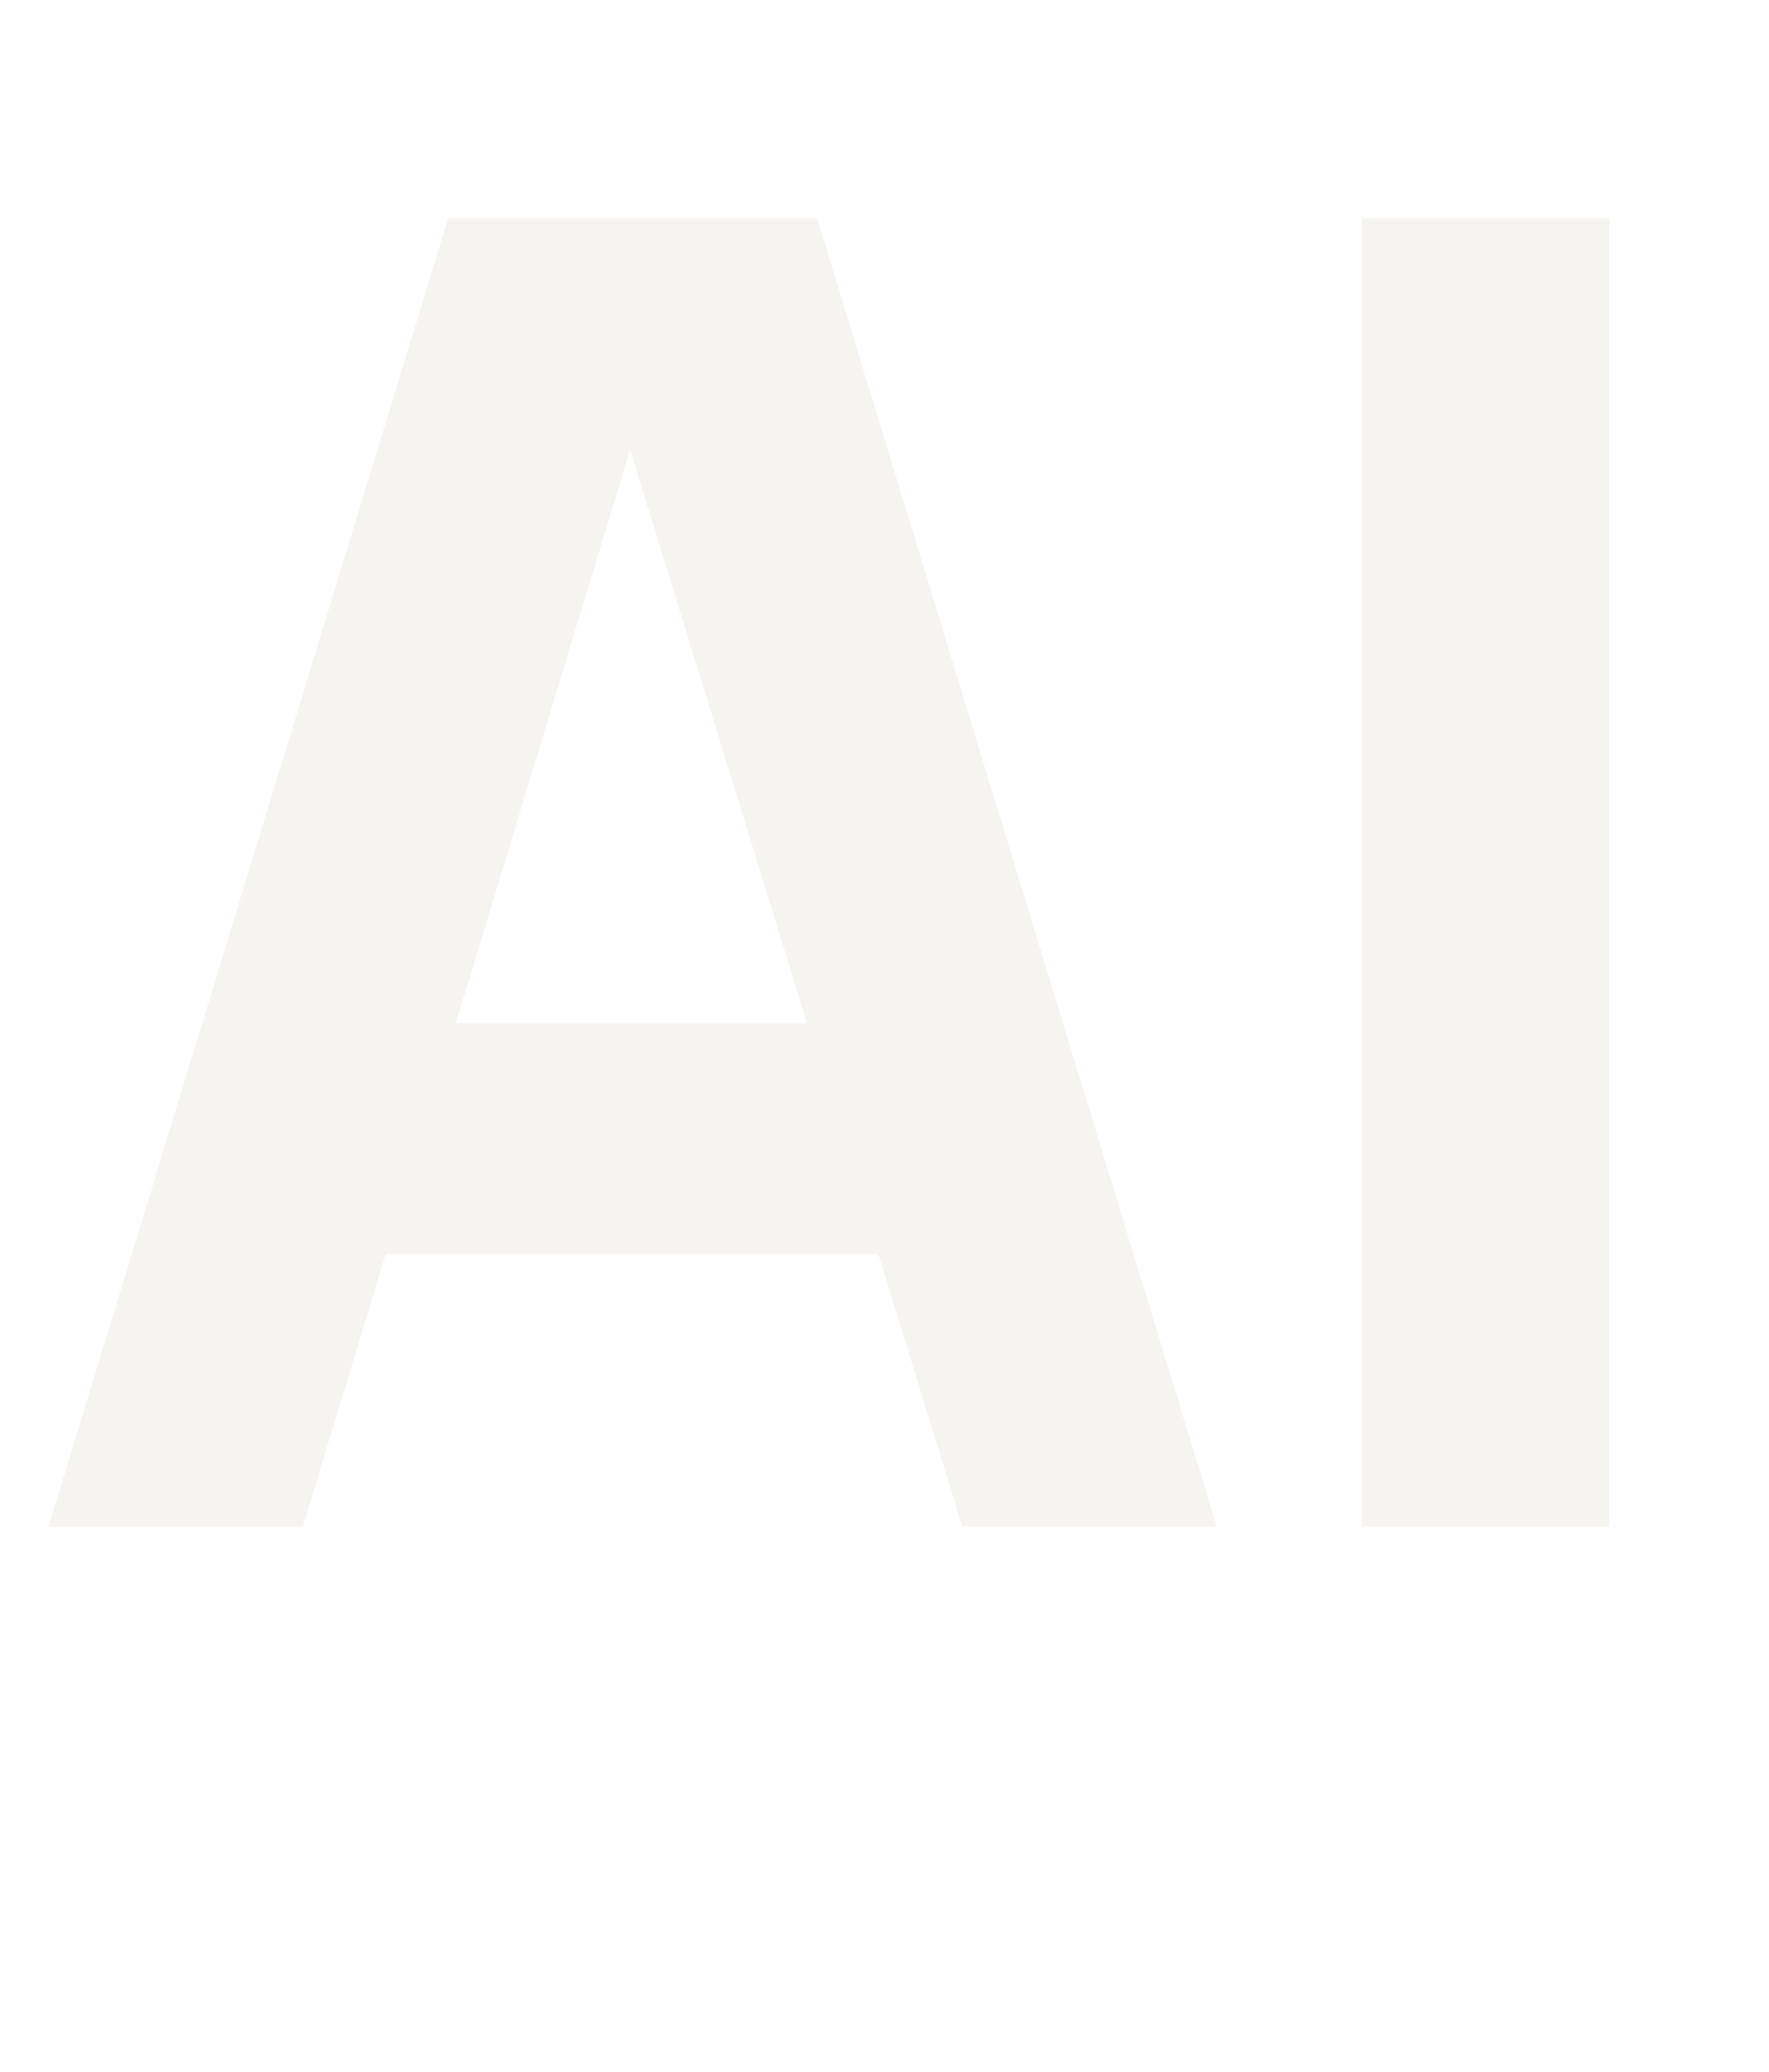
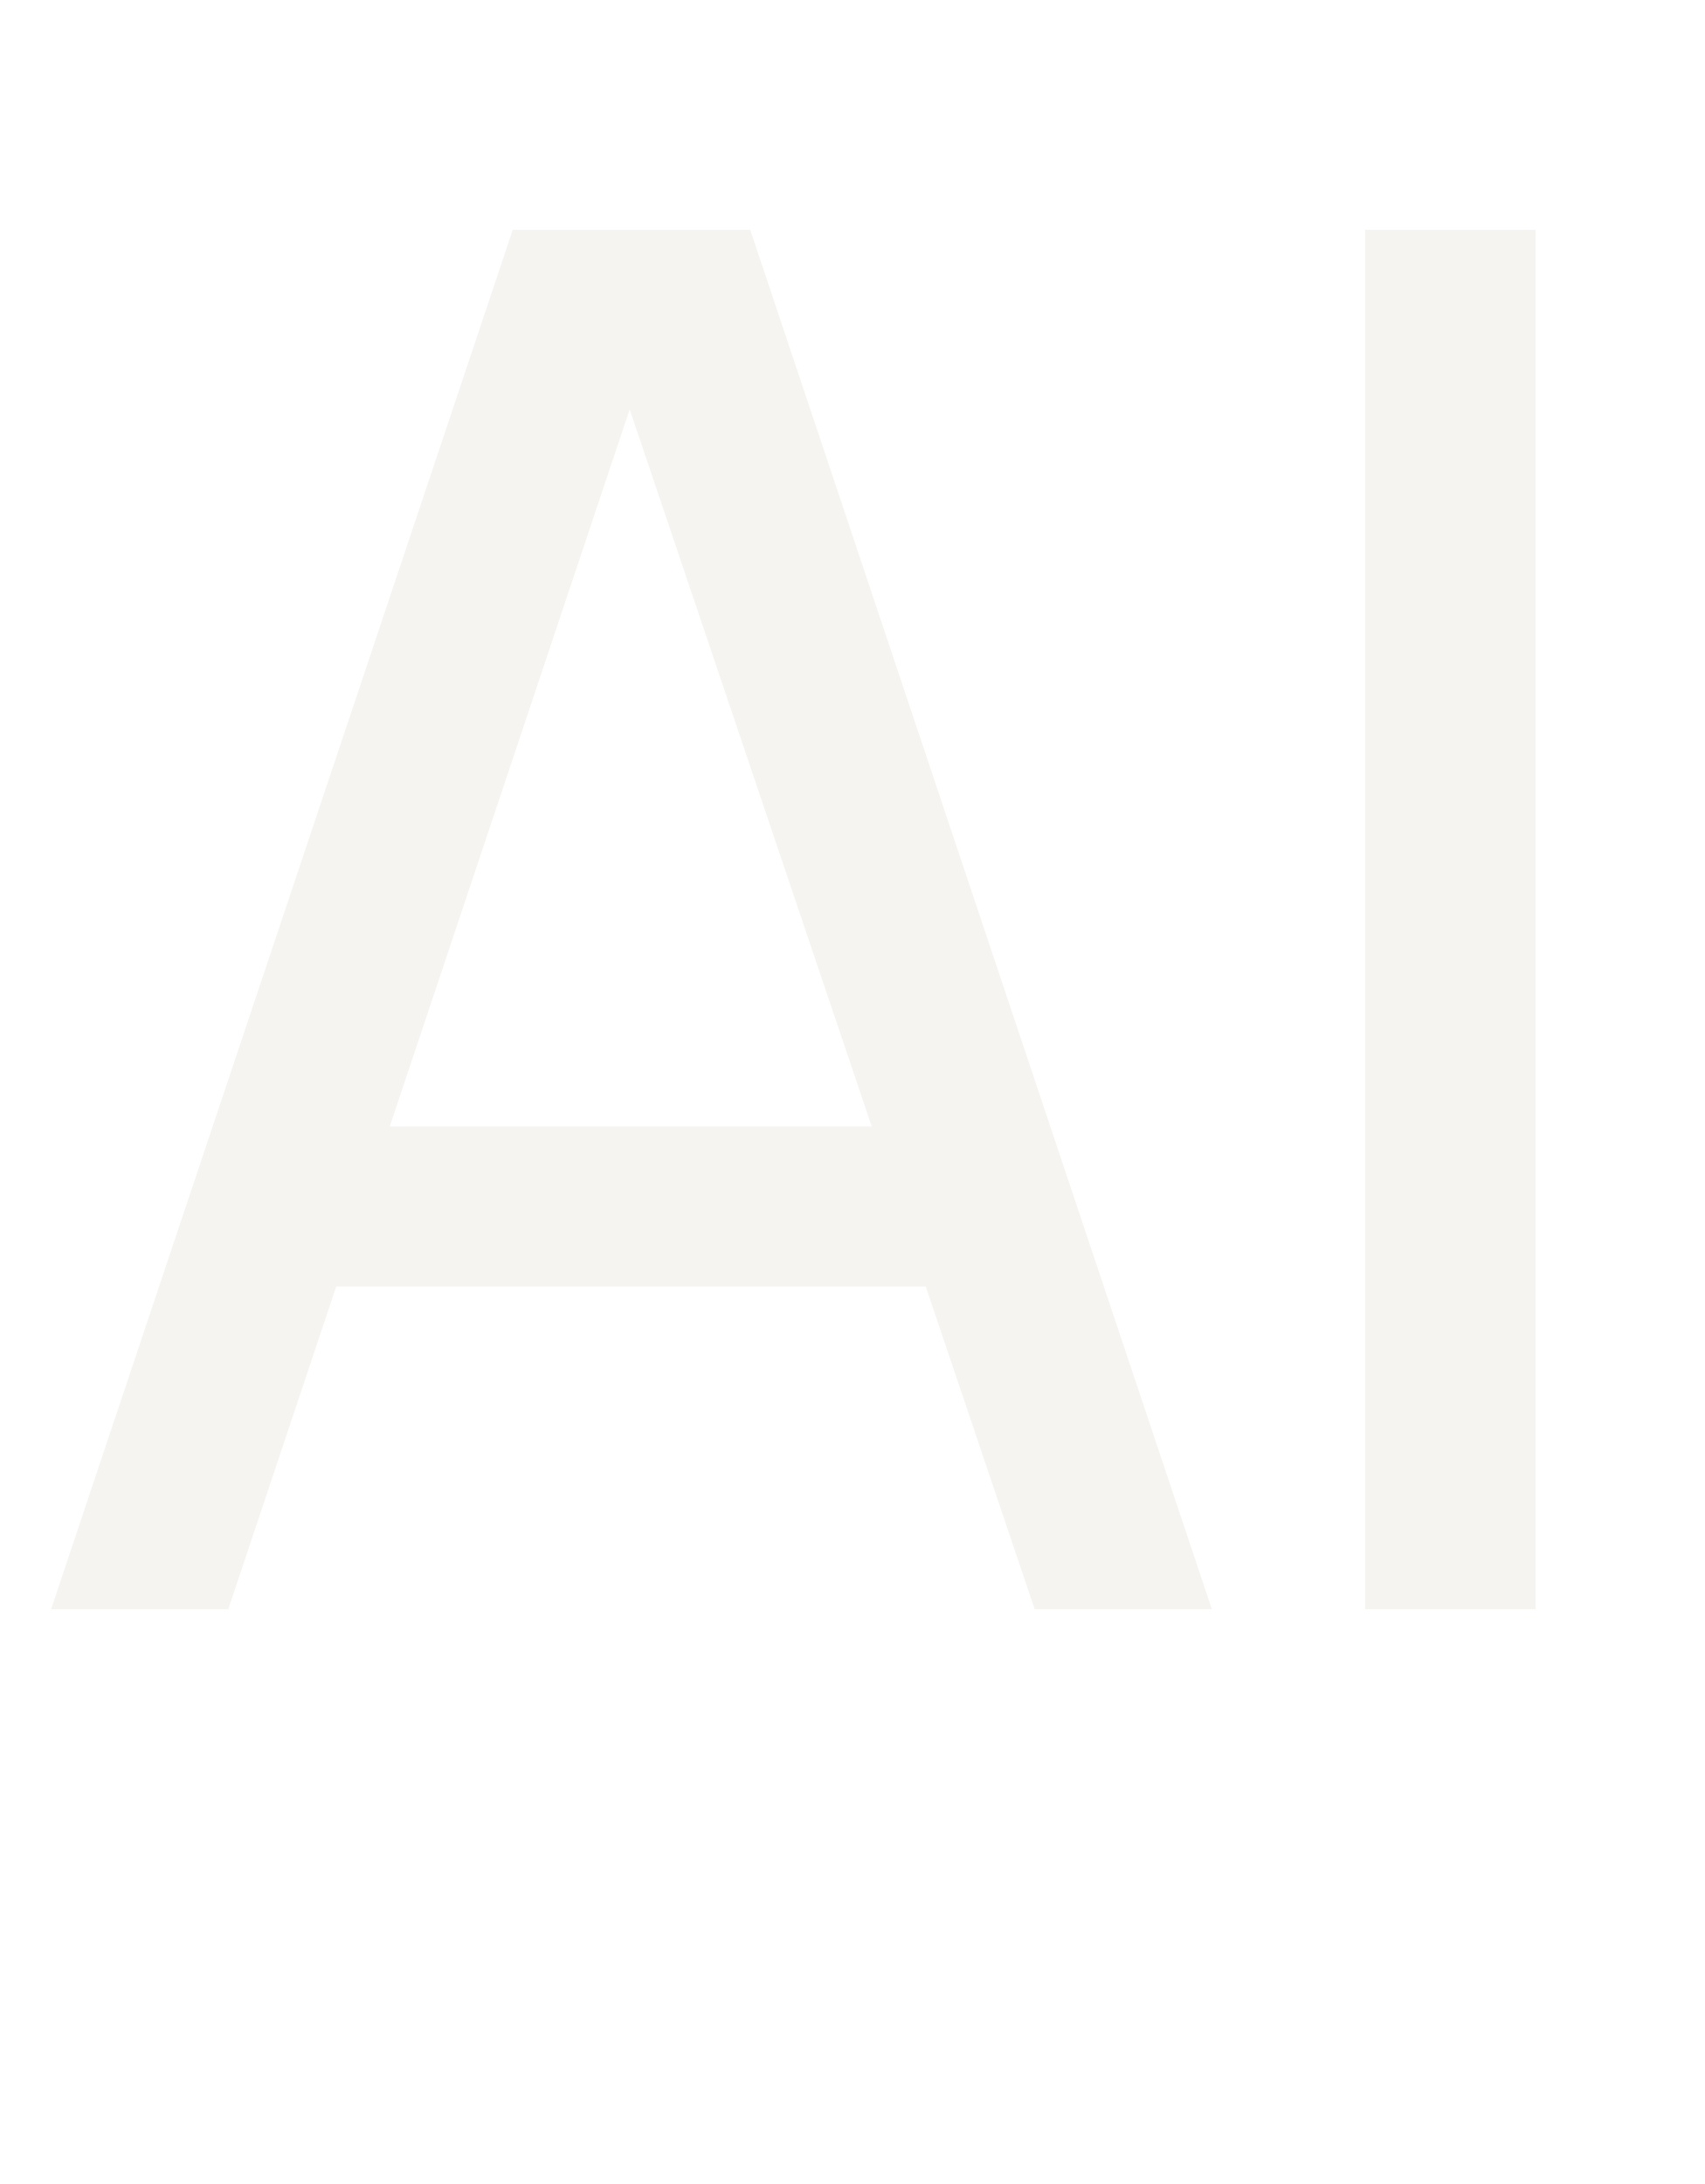
- <svg xmlns="http://www.w3.org/2000/svg" width="292" height="342" viewBox="0 0 292 342">
+ <svg xmlns="http://www.w3.org/2000/svg" width="267" height="342" viewBox="0 0 267 342">
  <g data-text="AI">
-     <path d="M8.0 252.0 74.0 36.0H134.9L200.9 252.0H158.9L100.1 61.5H107.9L50.0 252.0ZM47.6 207.0V168.9H161.6V207.0ZM224.9 252.0V36.0H265.7V252.0Z" fill="#F5F4F0" />
+     <path d="M8.0 252.0 80.3 36.0H117.5L189.8 252.0H162.05L94.4 51.6H102.8L35.75 252.0ZM42.8 201.45V176.4H155.0V201.45ZM213.8 252.0V36.0H240.5V252.0Z" fill="#F5F4F0" />
  </g>
</svg>
